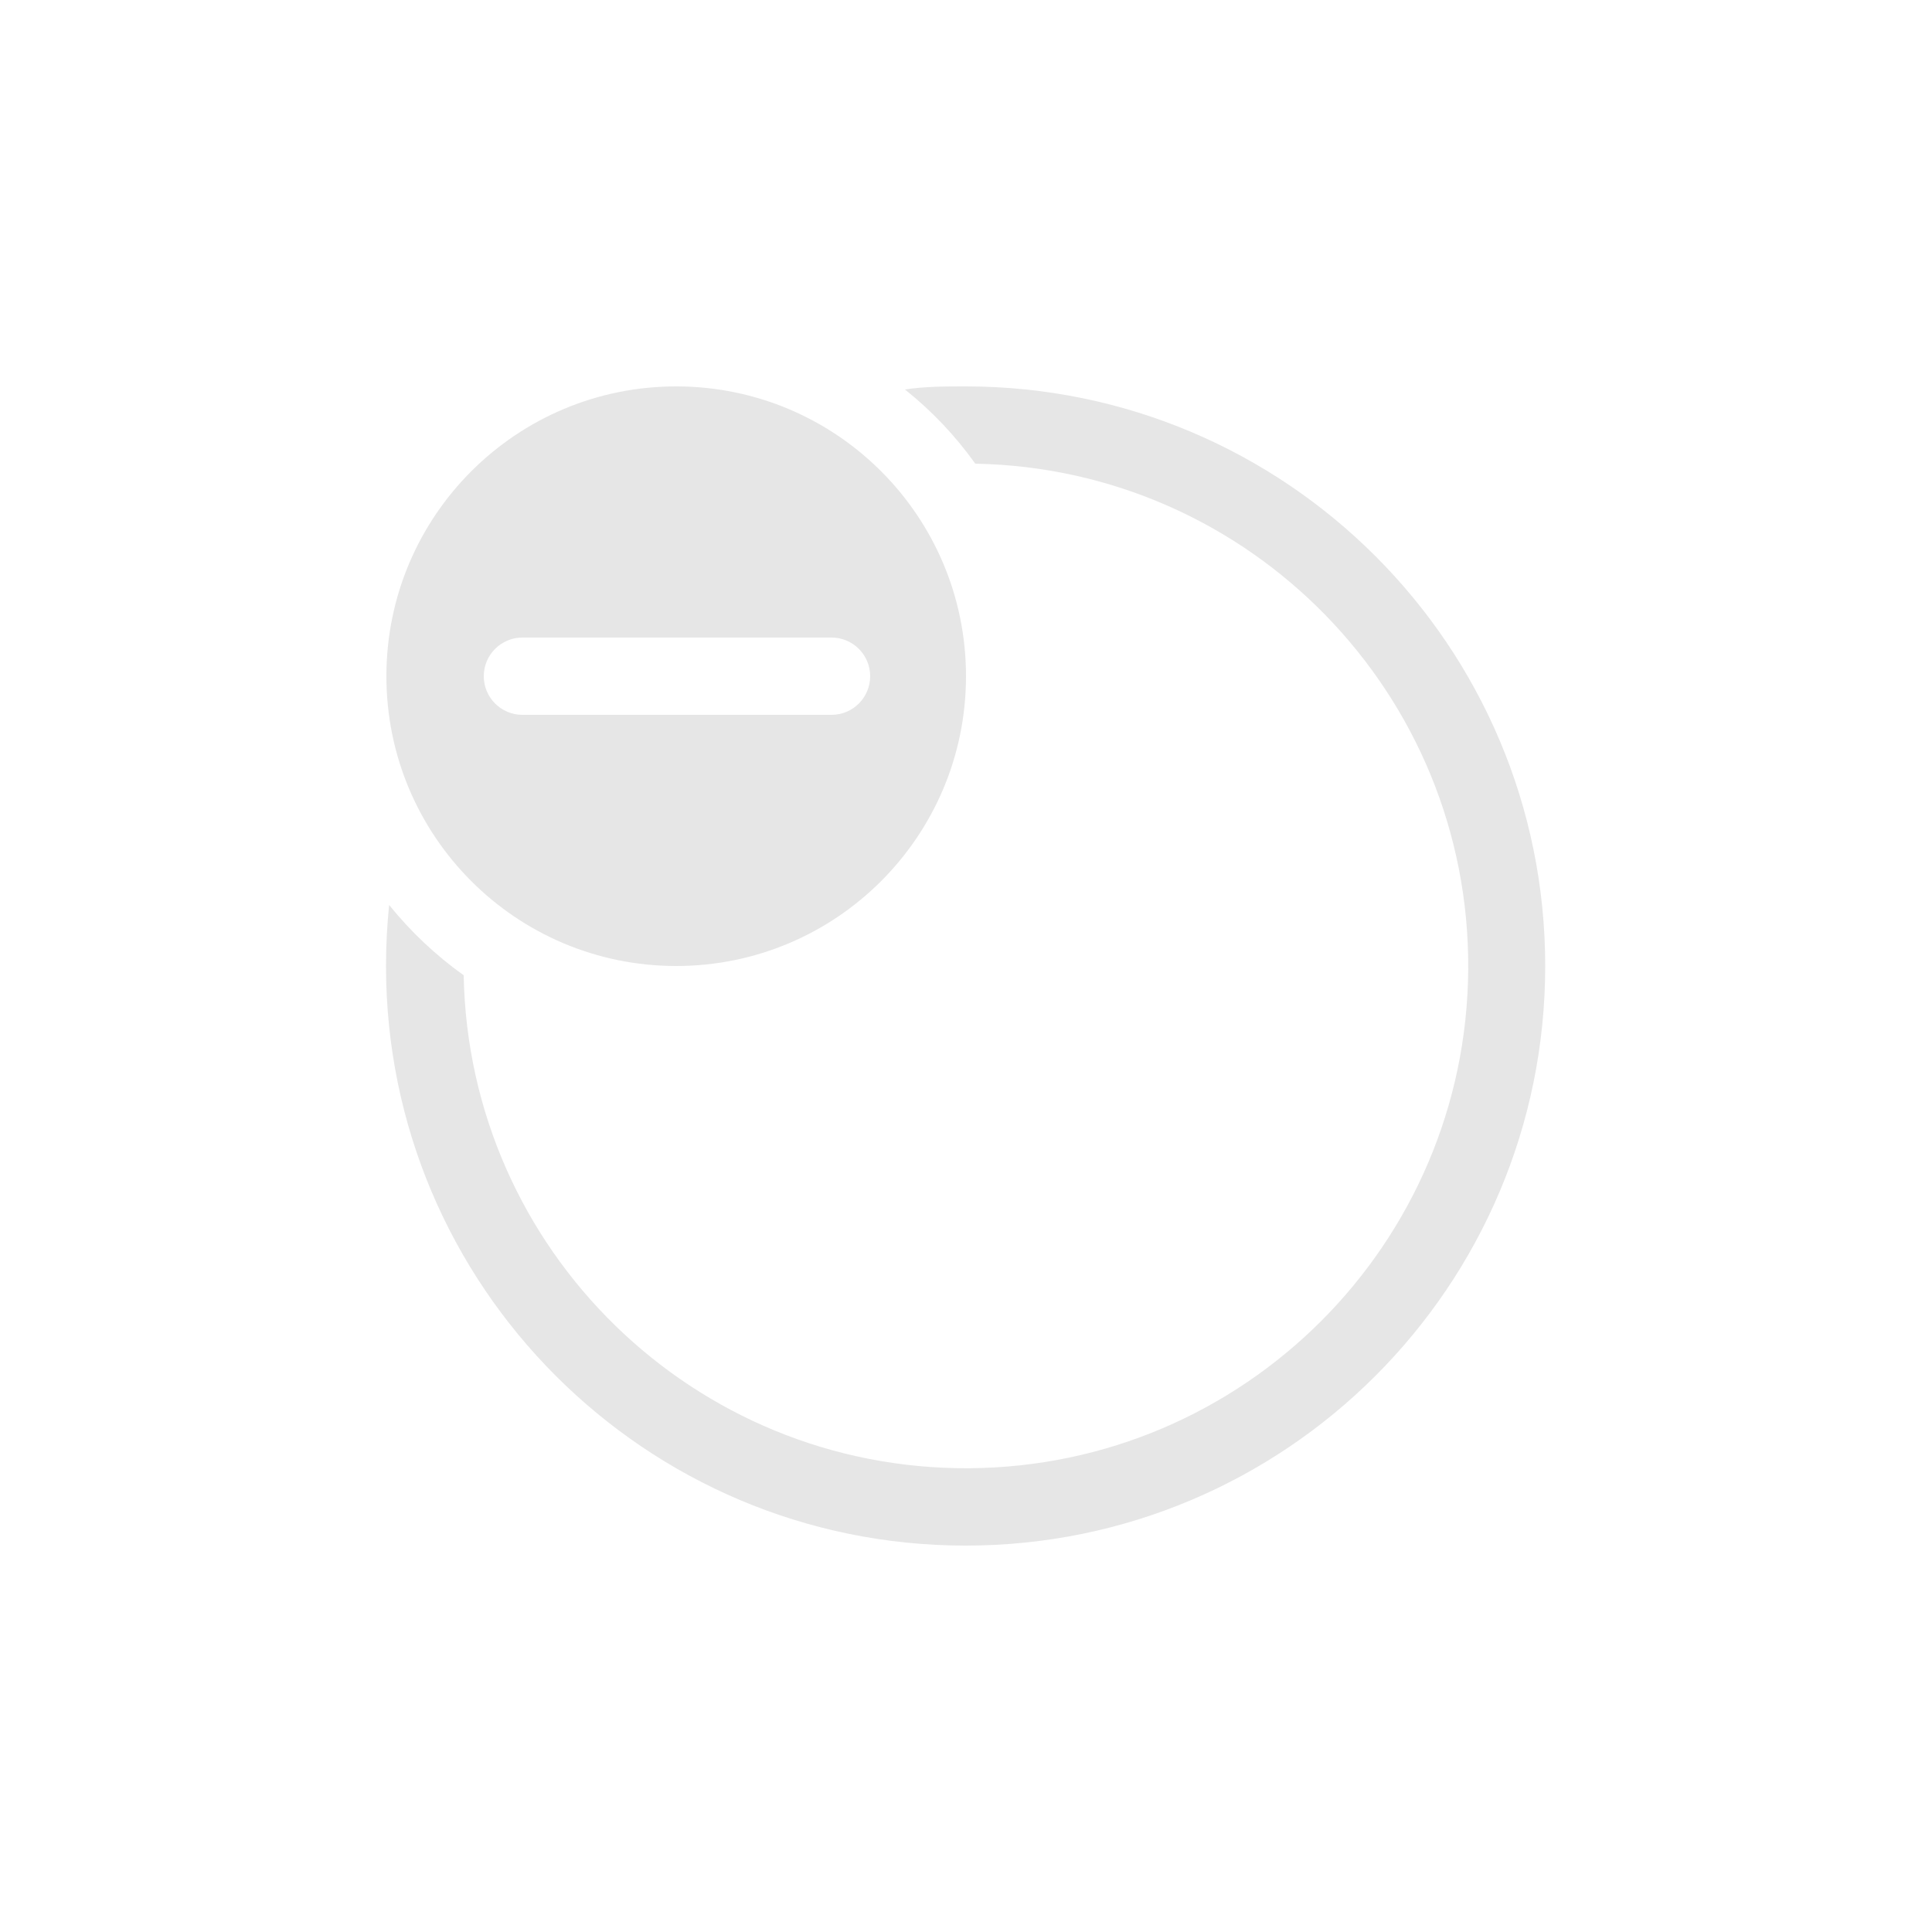
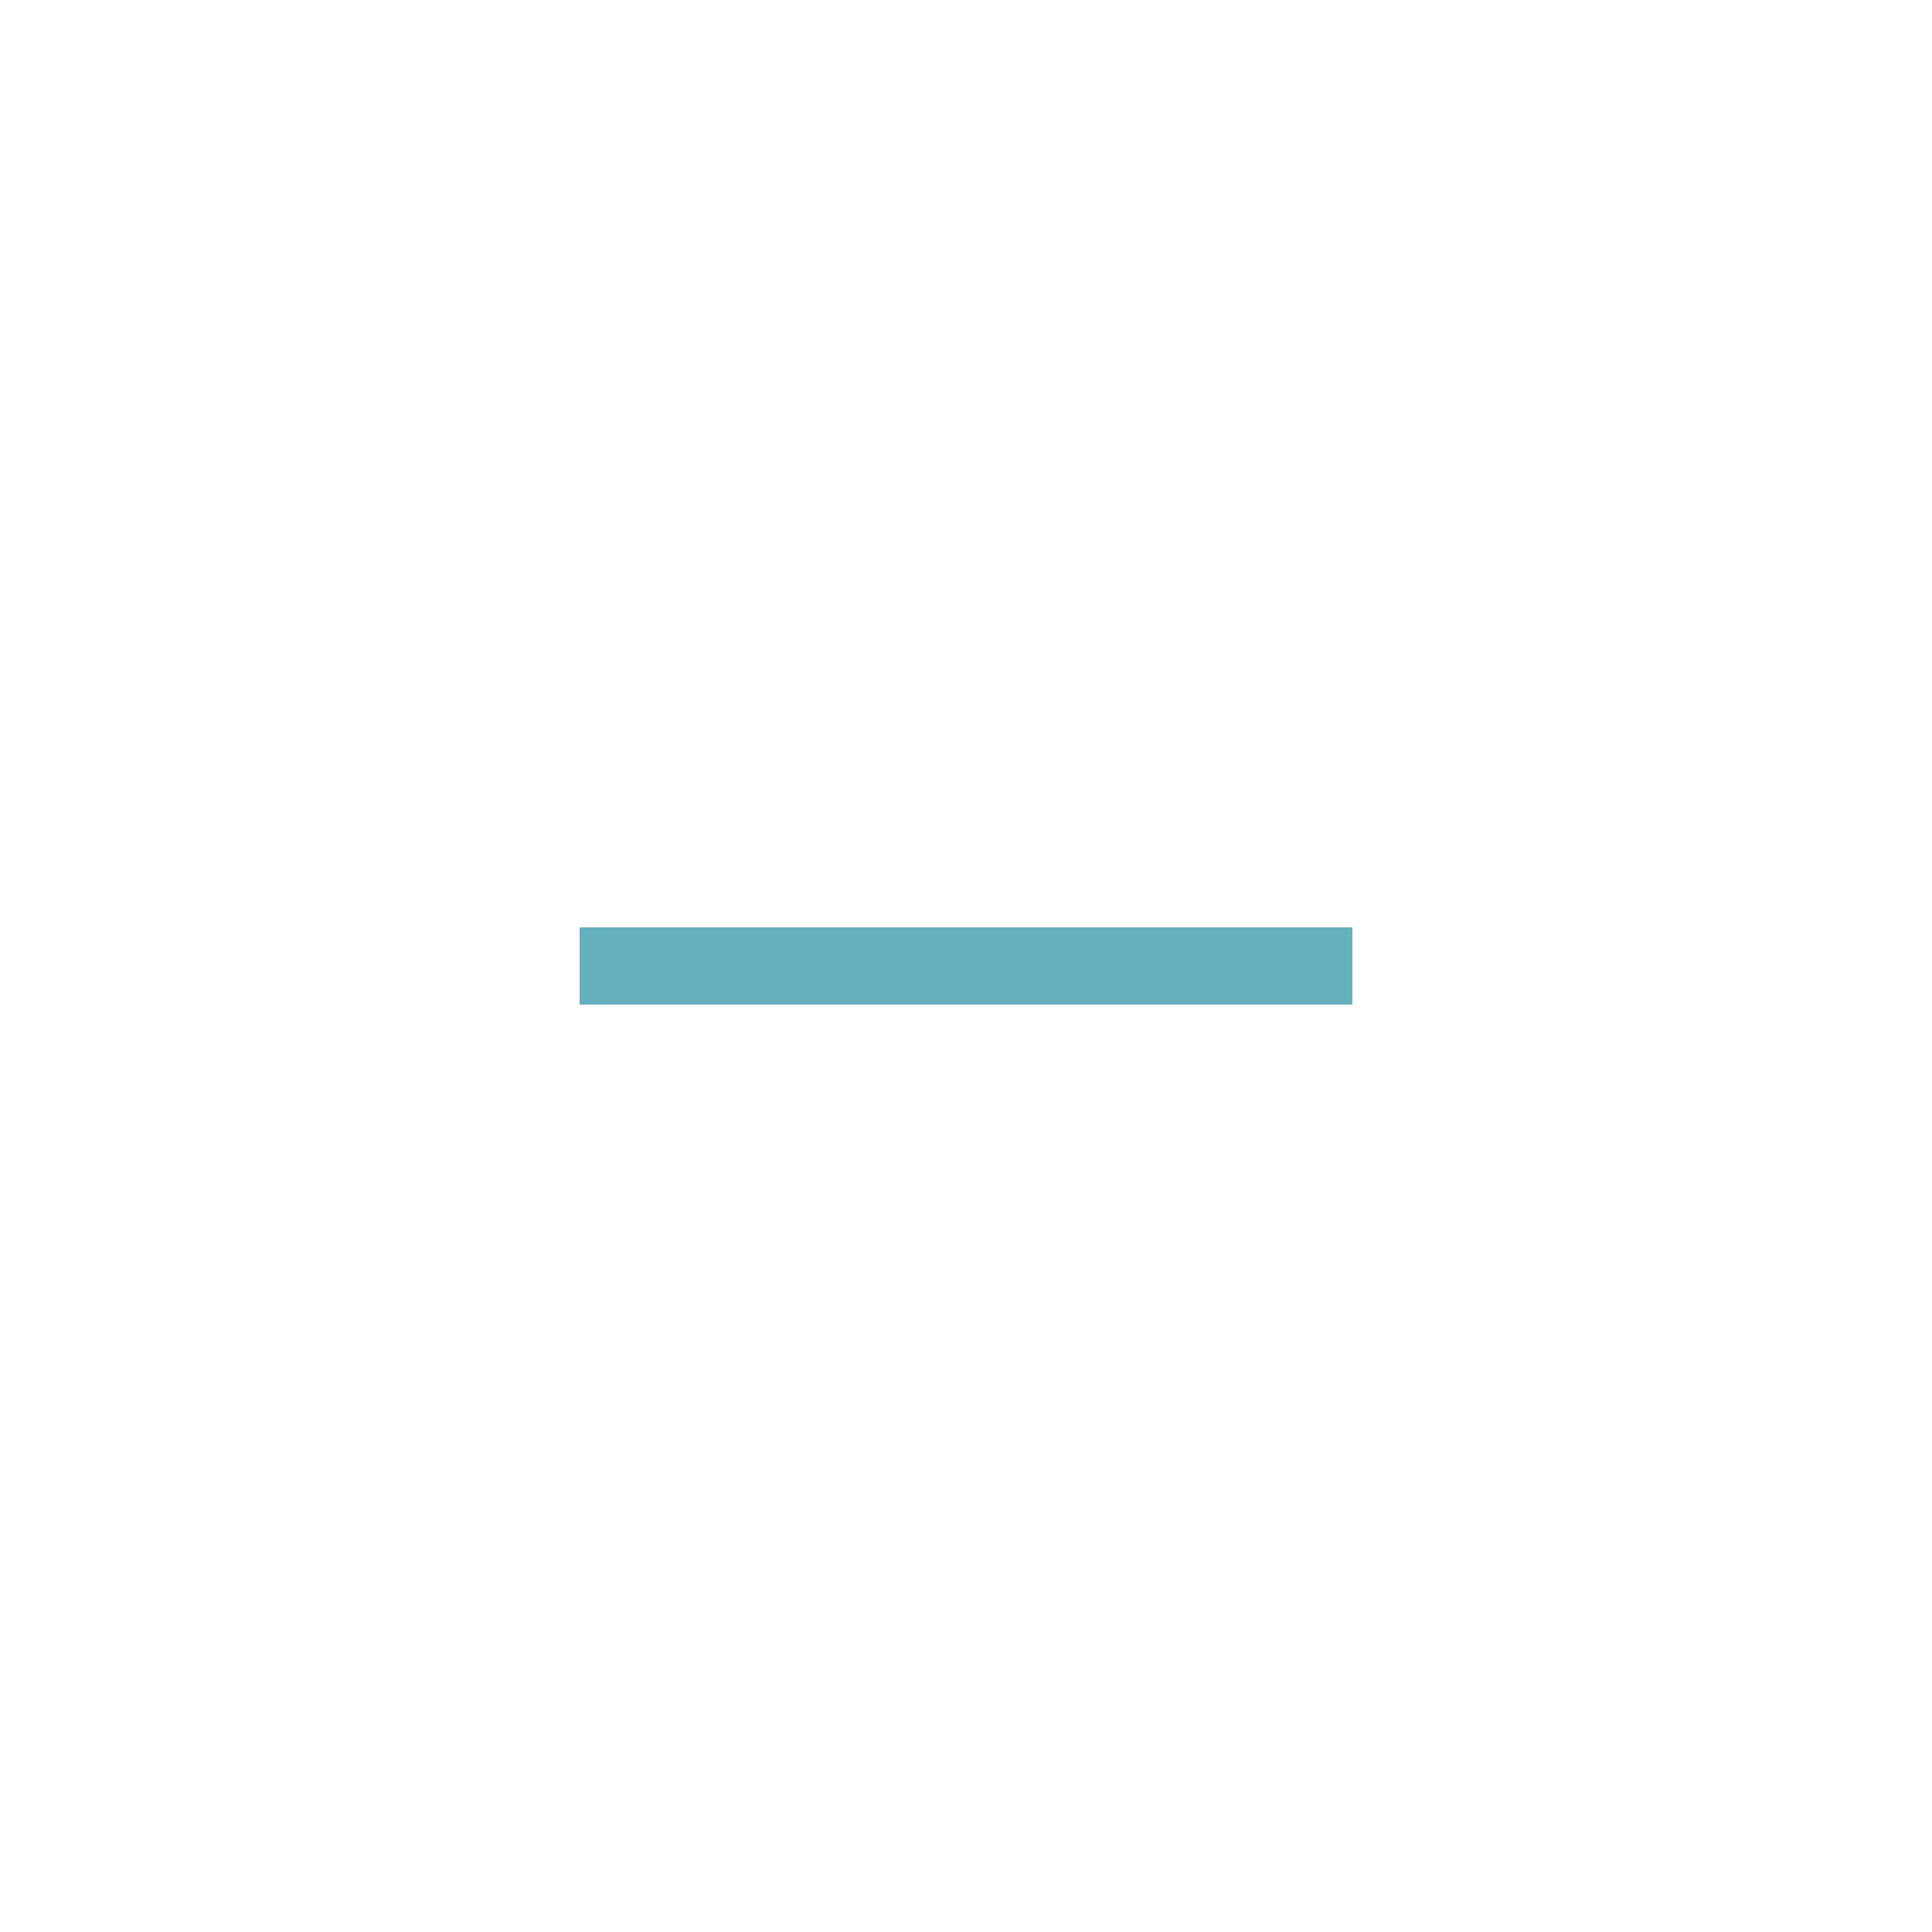
<svg xmlns="http://www.w3.org/2000/svg" id="Layer_2" data-name="Layer 2" viewBox="0 0 50 50">
  <defs>
-     <style>.cls-1{fill:#e6e6e6;}</style>
+     <style>.cls-1{fill:none;stroke:#66b0bd;stroke-miterlimit:10;stroke-width:2px;}</style>
  </defs>
-   <path class="cls-1" d="M17.52,10A7.5,7.5,0,1,0,25,17.5,7.5,7.5,0,0,0,17.52,10Zm4,8.5h-8a1,1,0,0,1,0-2h8a1,1,0,0,1,0,2Z" />
-   <path class="cls-1" d="M25,10c-.53,0-1.06,0-1.58.08A9.5,9.5,0,0,1,25.24,12,13,13,0,1,1,12,25.24a9.79,9.79,0,0,1-1.93-1.82c-.05.52-.08,1-.08,1.58A15,15,0,1,0,25,10Z" />
+   <line class="cls-1" x1="15" y1="25" x2="35" y2="25" />
</svg>
